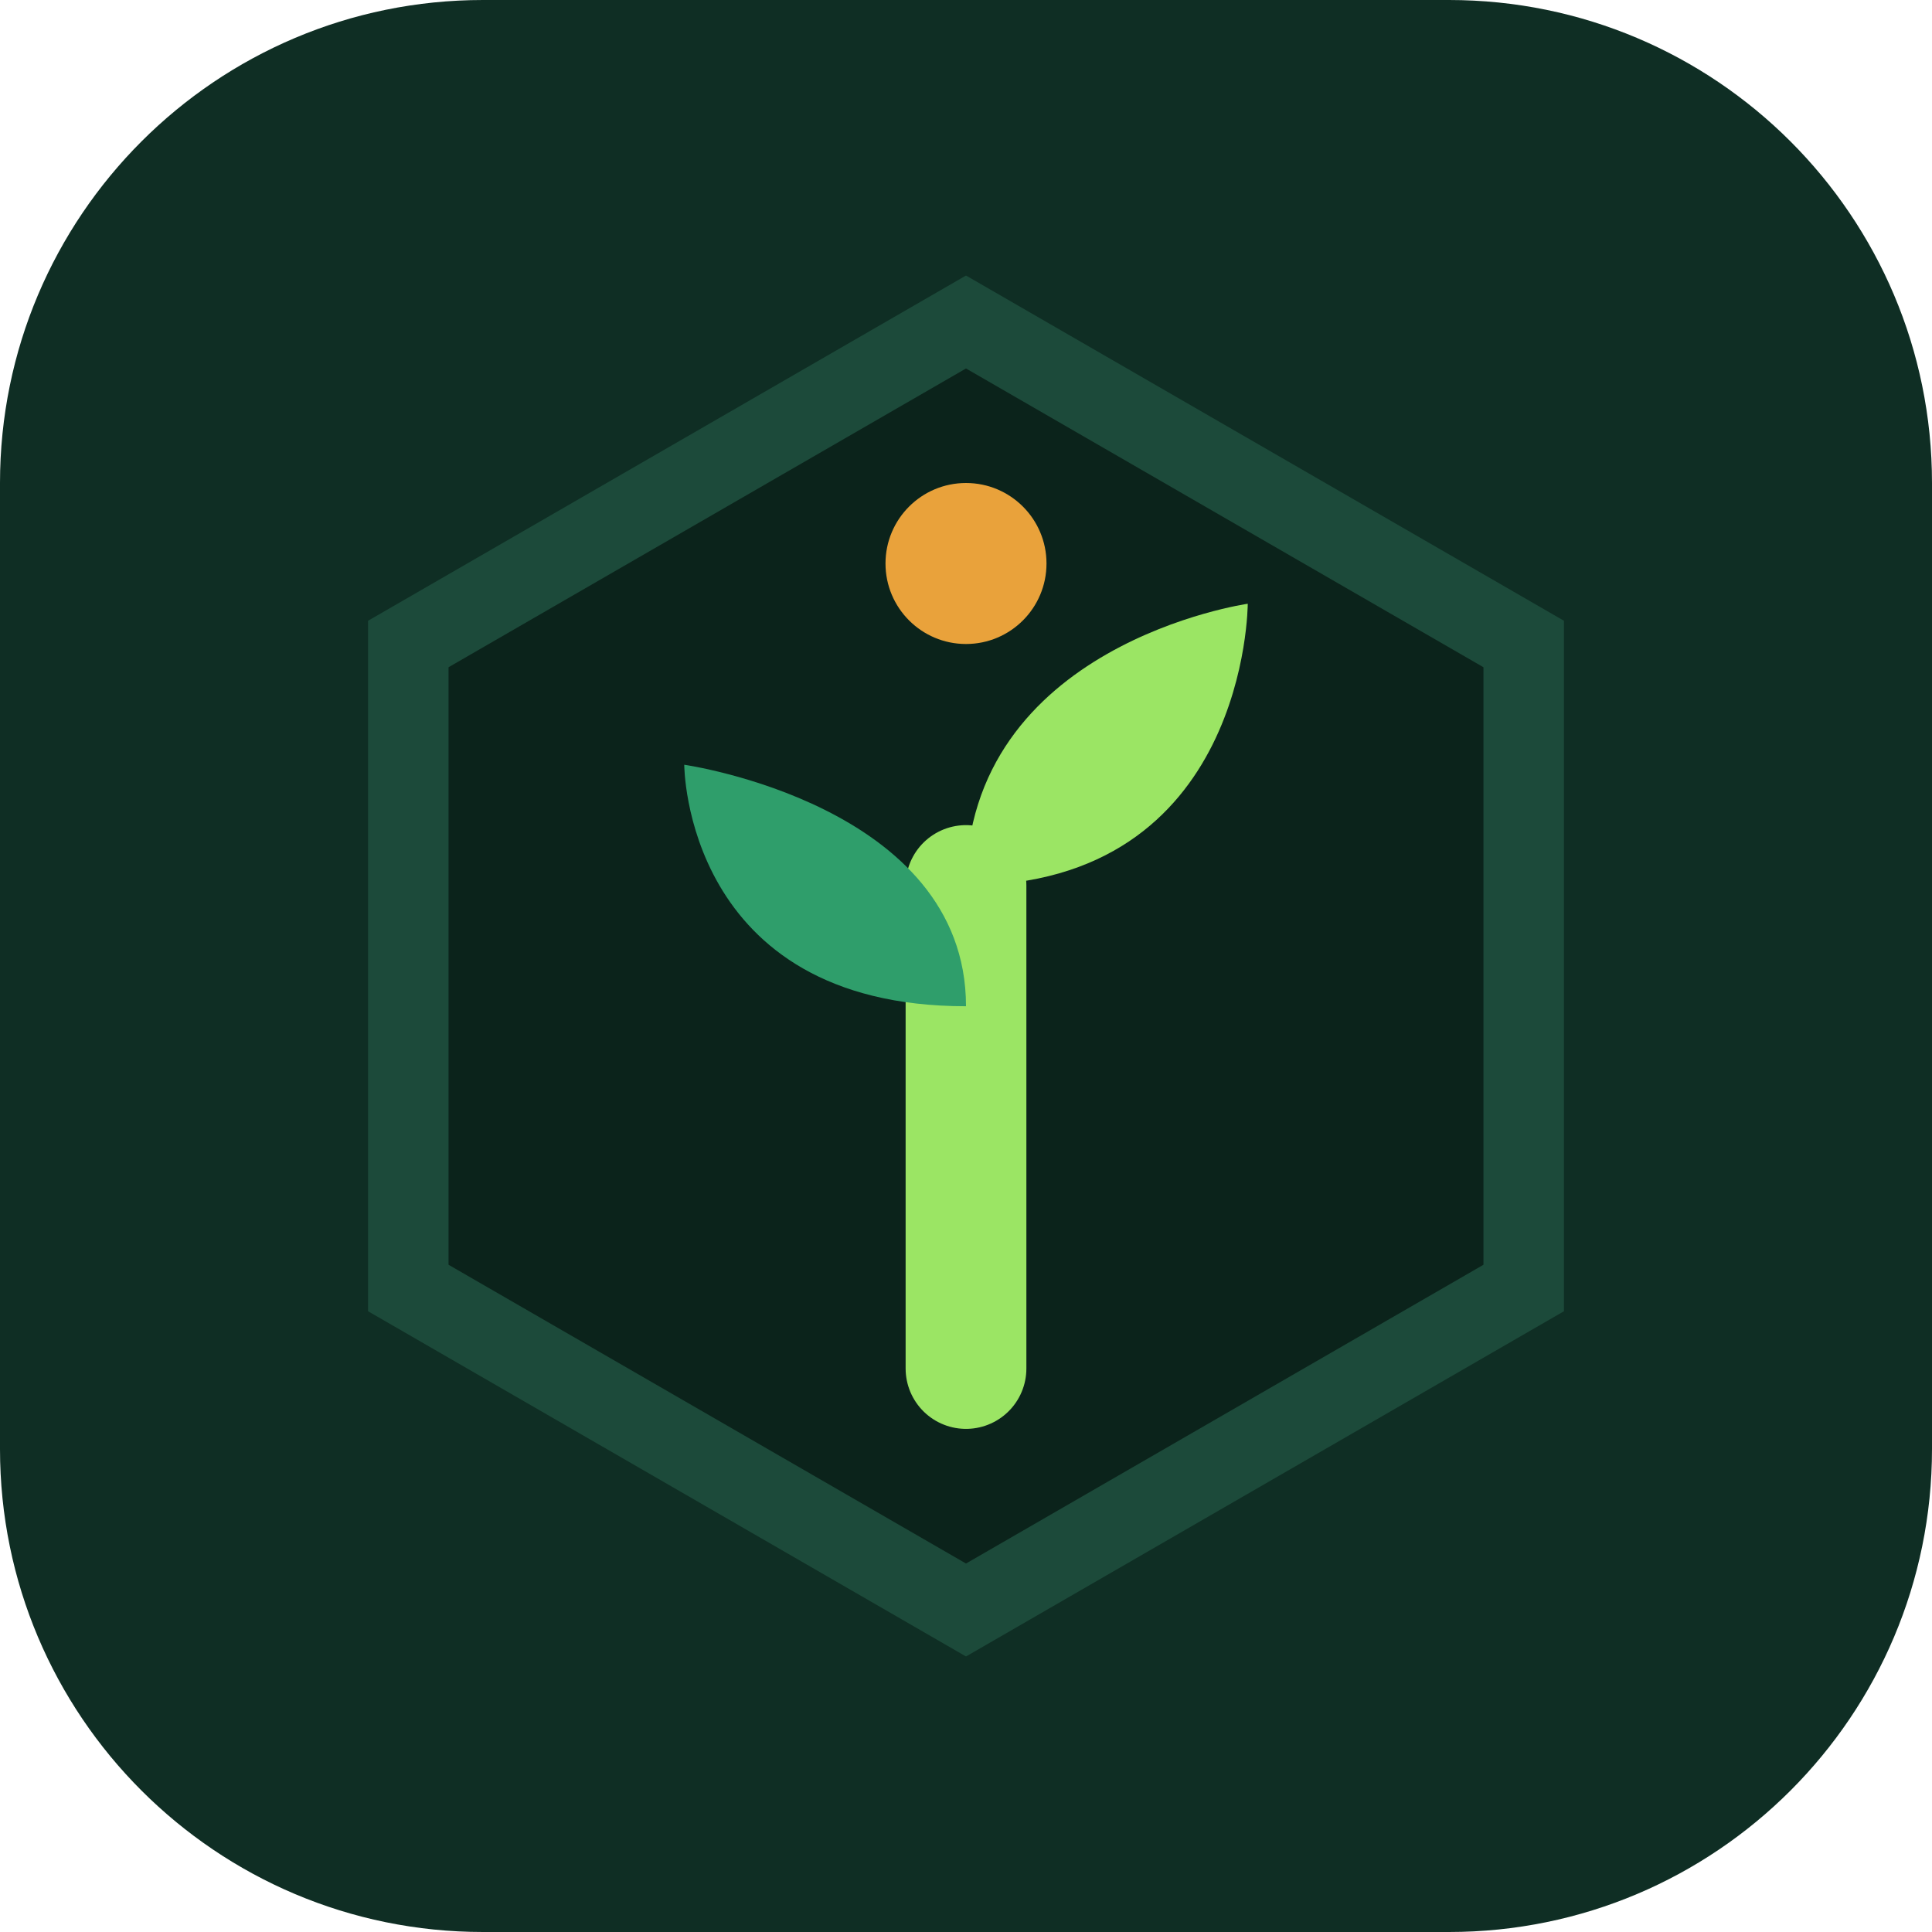
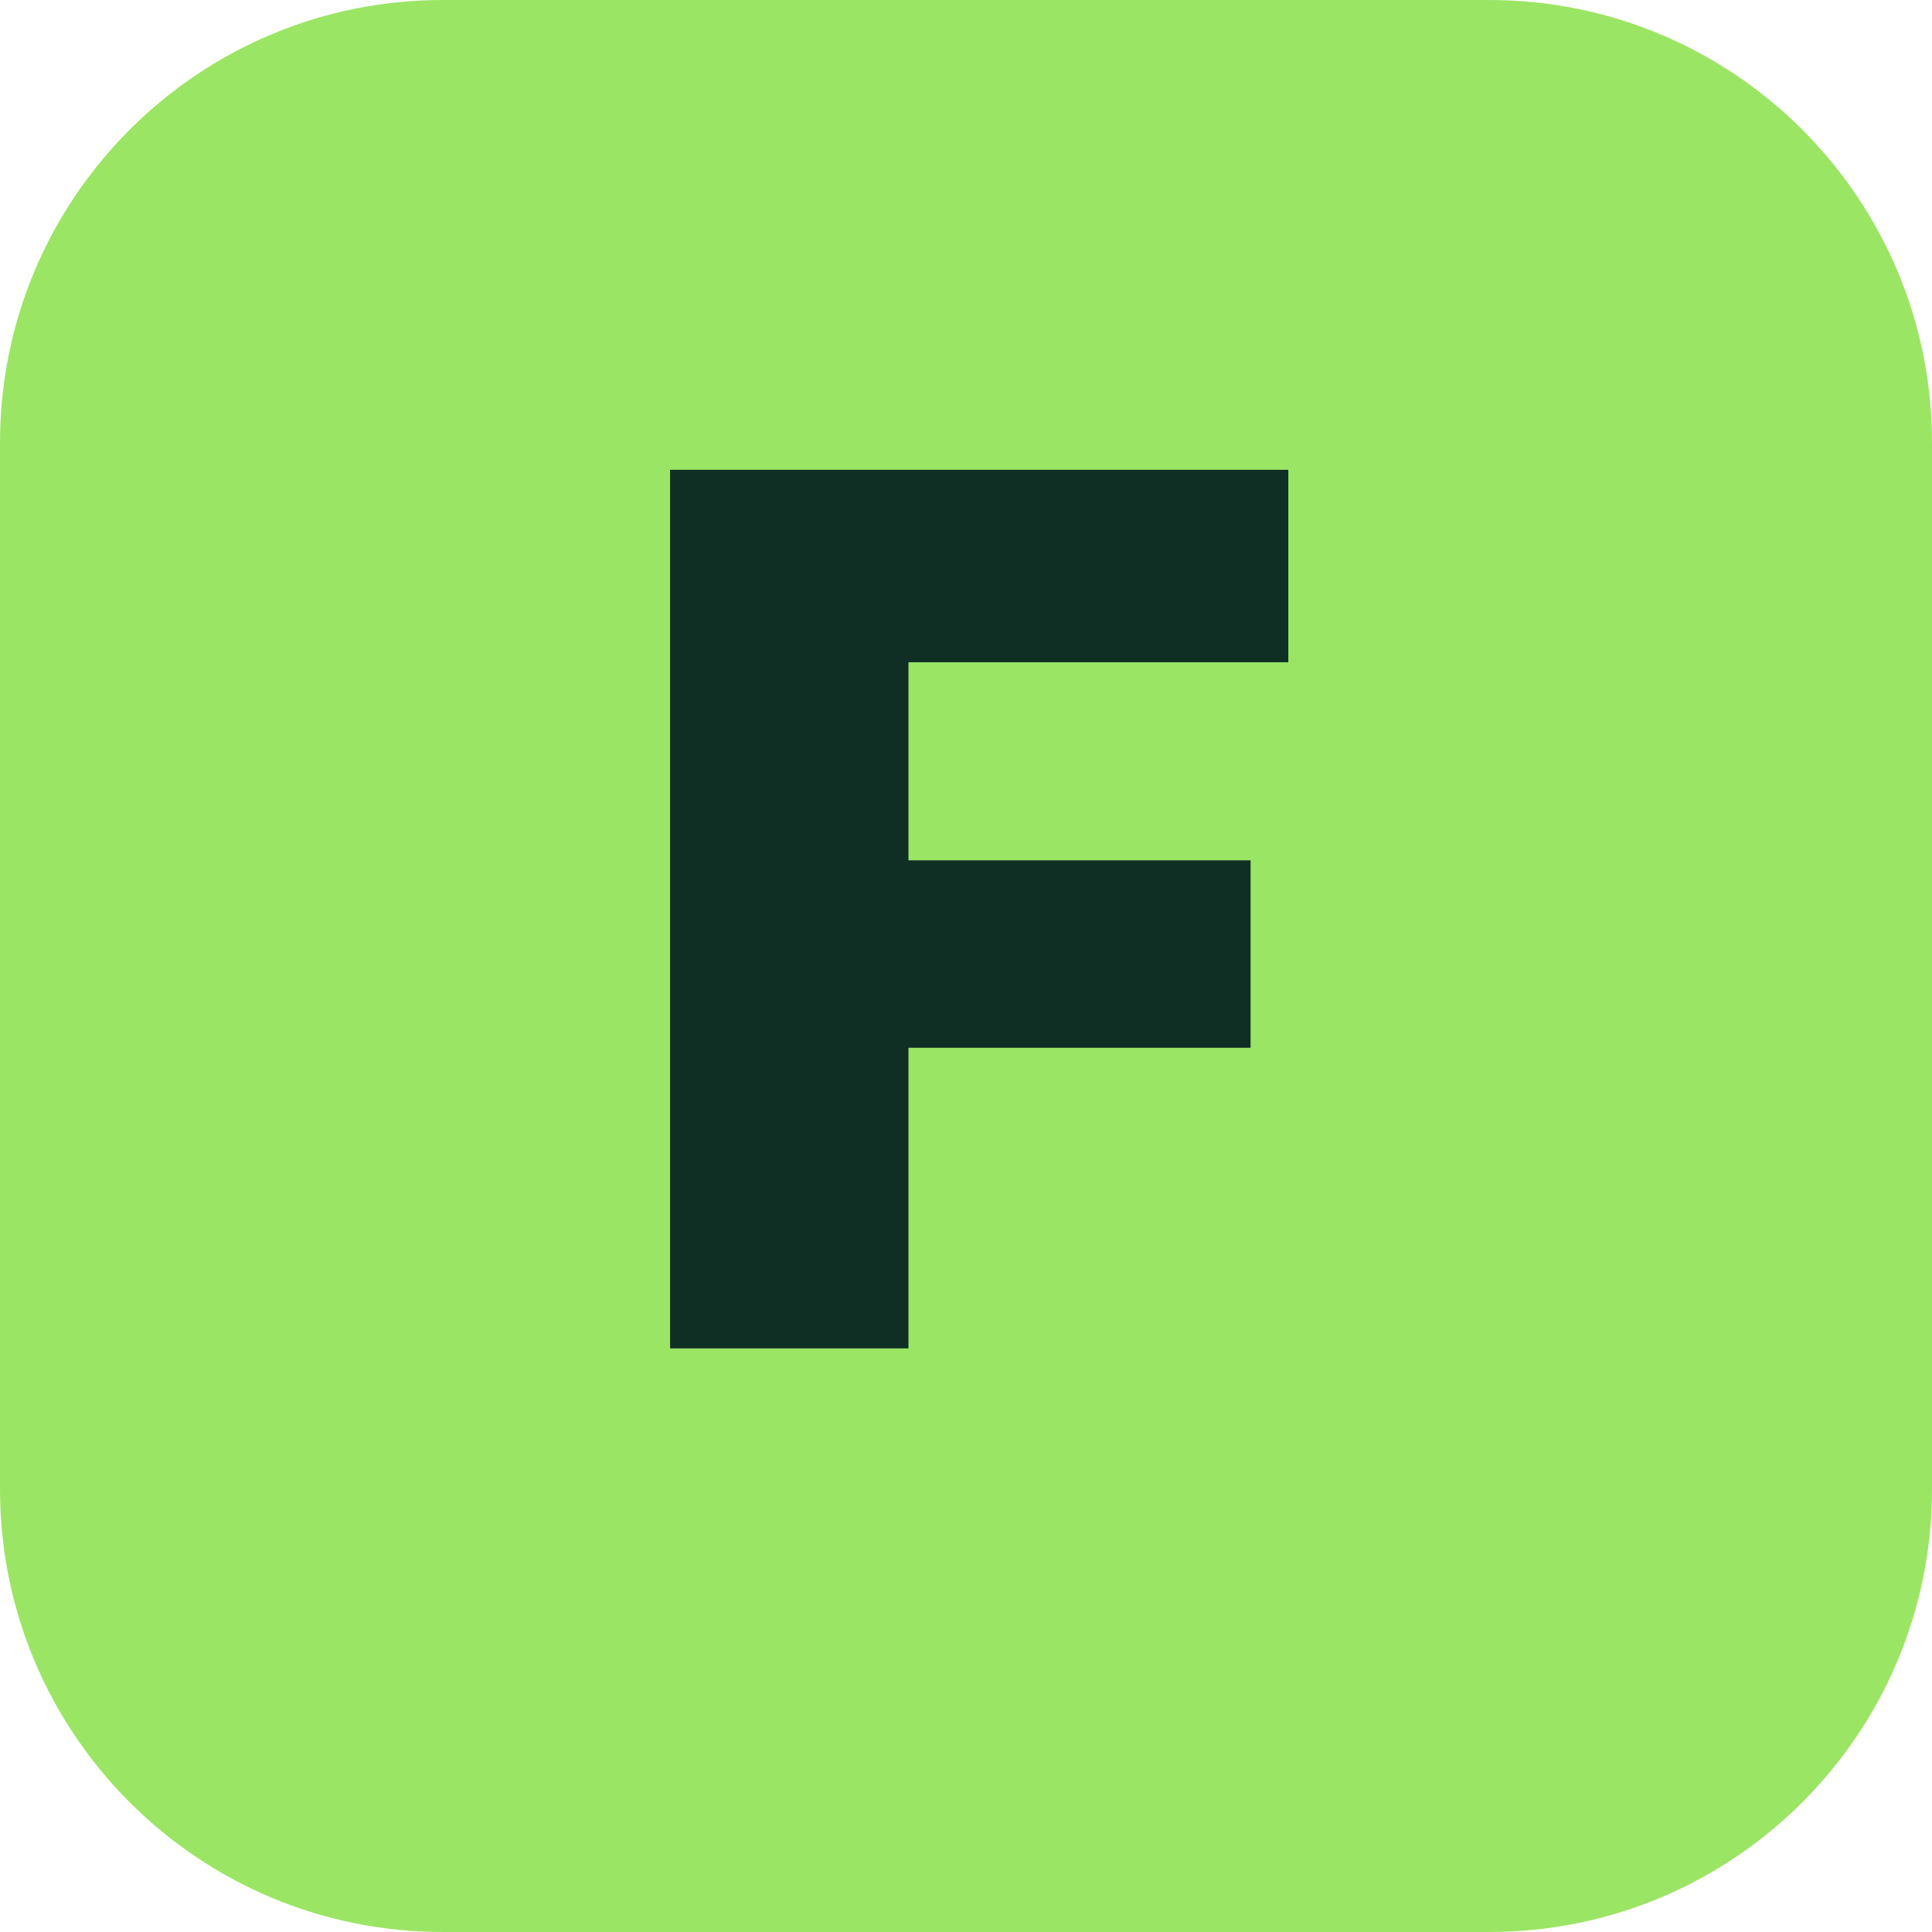
<svg xmlns="http://www.w3.org/2000/svg" viewBox="0 0 48 48" fill="none">
-   <rect width="48" height="48" rx="12" fill="#0F2E24" />
-   <path d="M24 8L37.856 16V32L24 40L10.144 32V16L24 8Z" stroke="#1C4A3A" stroke-width="2" fill="#0B231B" />
-   <path d="M24 34V22" stroke="#9BE564" stroke-width="3" stroke-linecap="round" />
-   <path d="M24 22C24 16 31 15 31 15C31 15 31 22 24 22Z" fill="#9BE564" />
-   <path d="M24 25C24 20 17 19 17 19C17 19 17 25 24 25Z" fill="#2F9E6B" />
-   <circle cx="24" cy="14" r="2" fill="#E9A23B" />
+   <rect width="48" height="48" rx="11" fill="#9BE564" />
+   <text x="24" y="33.5" font-family="system-ui, -apple-system, 'Plus Jakarta Sans', sans-serif" font-size="30" font-weight="900" fill="#0F2E24" text-anchor="middle" letter-spacing="-0.02em">F</text>
</svg>
